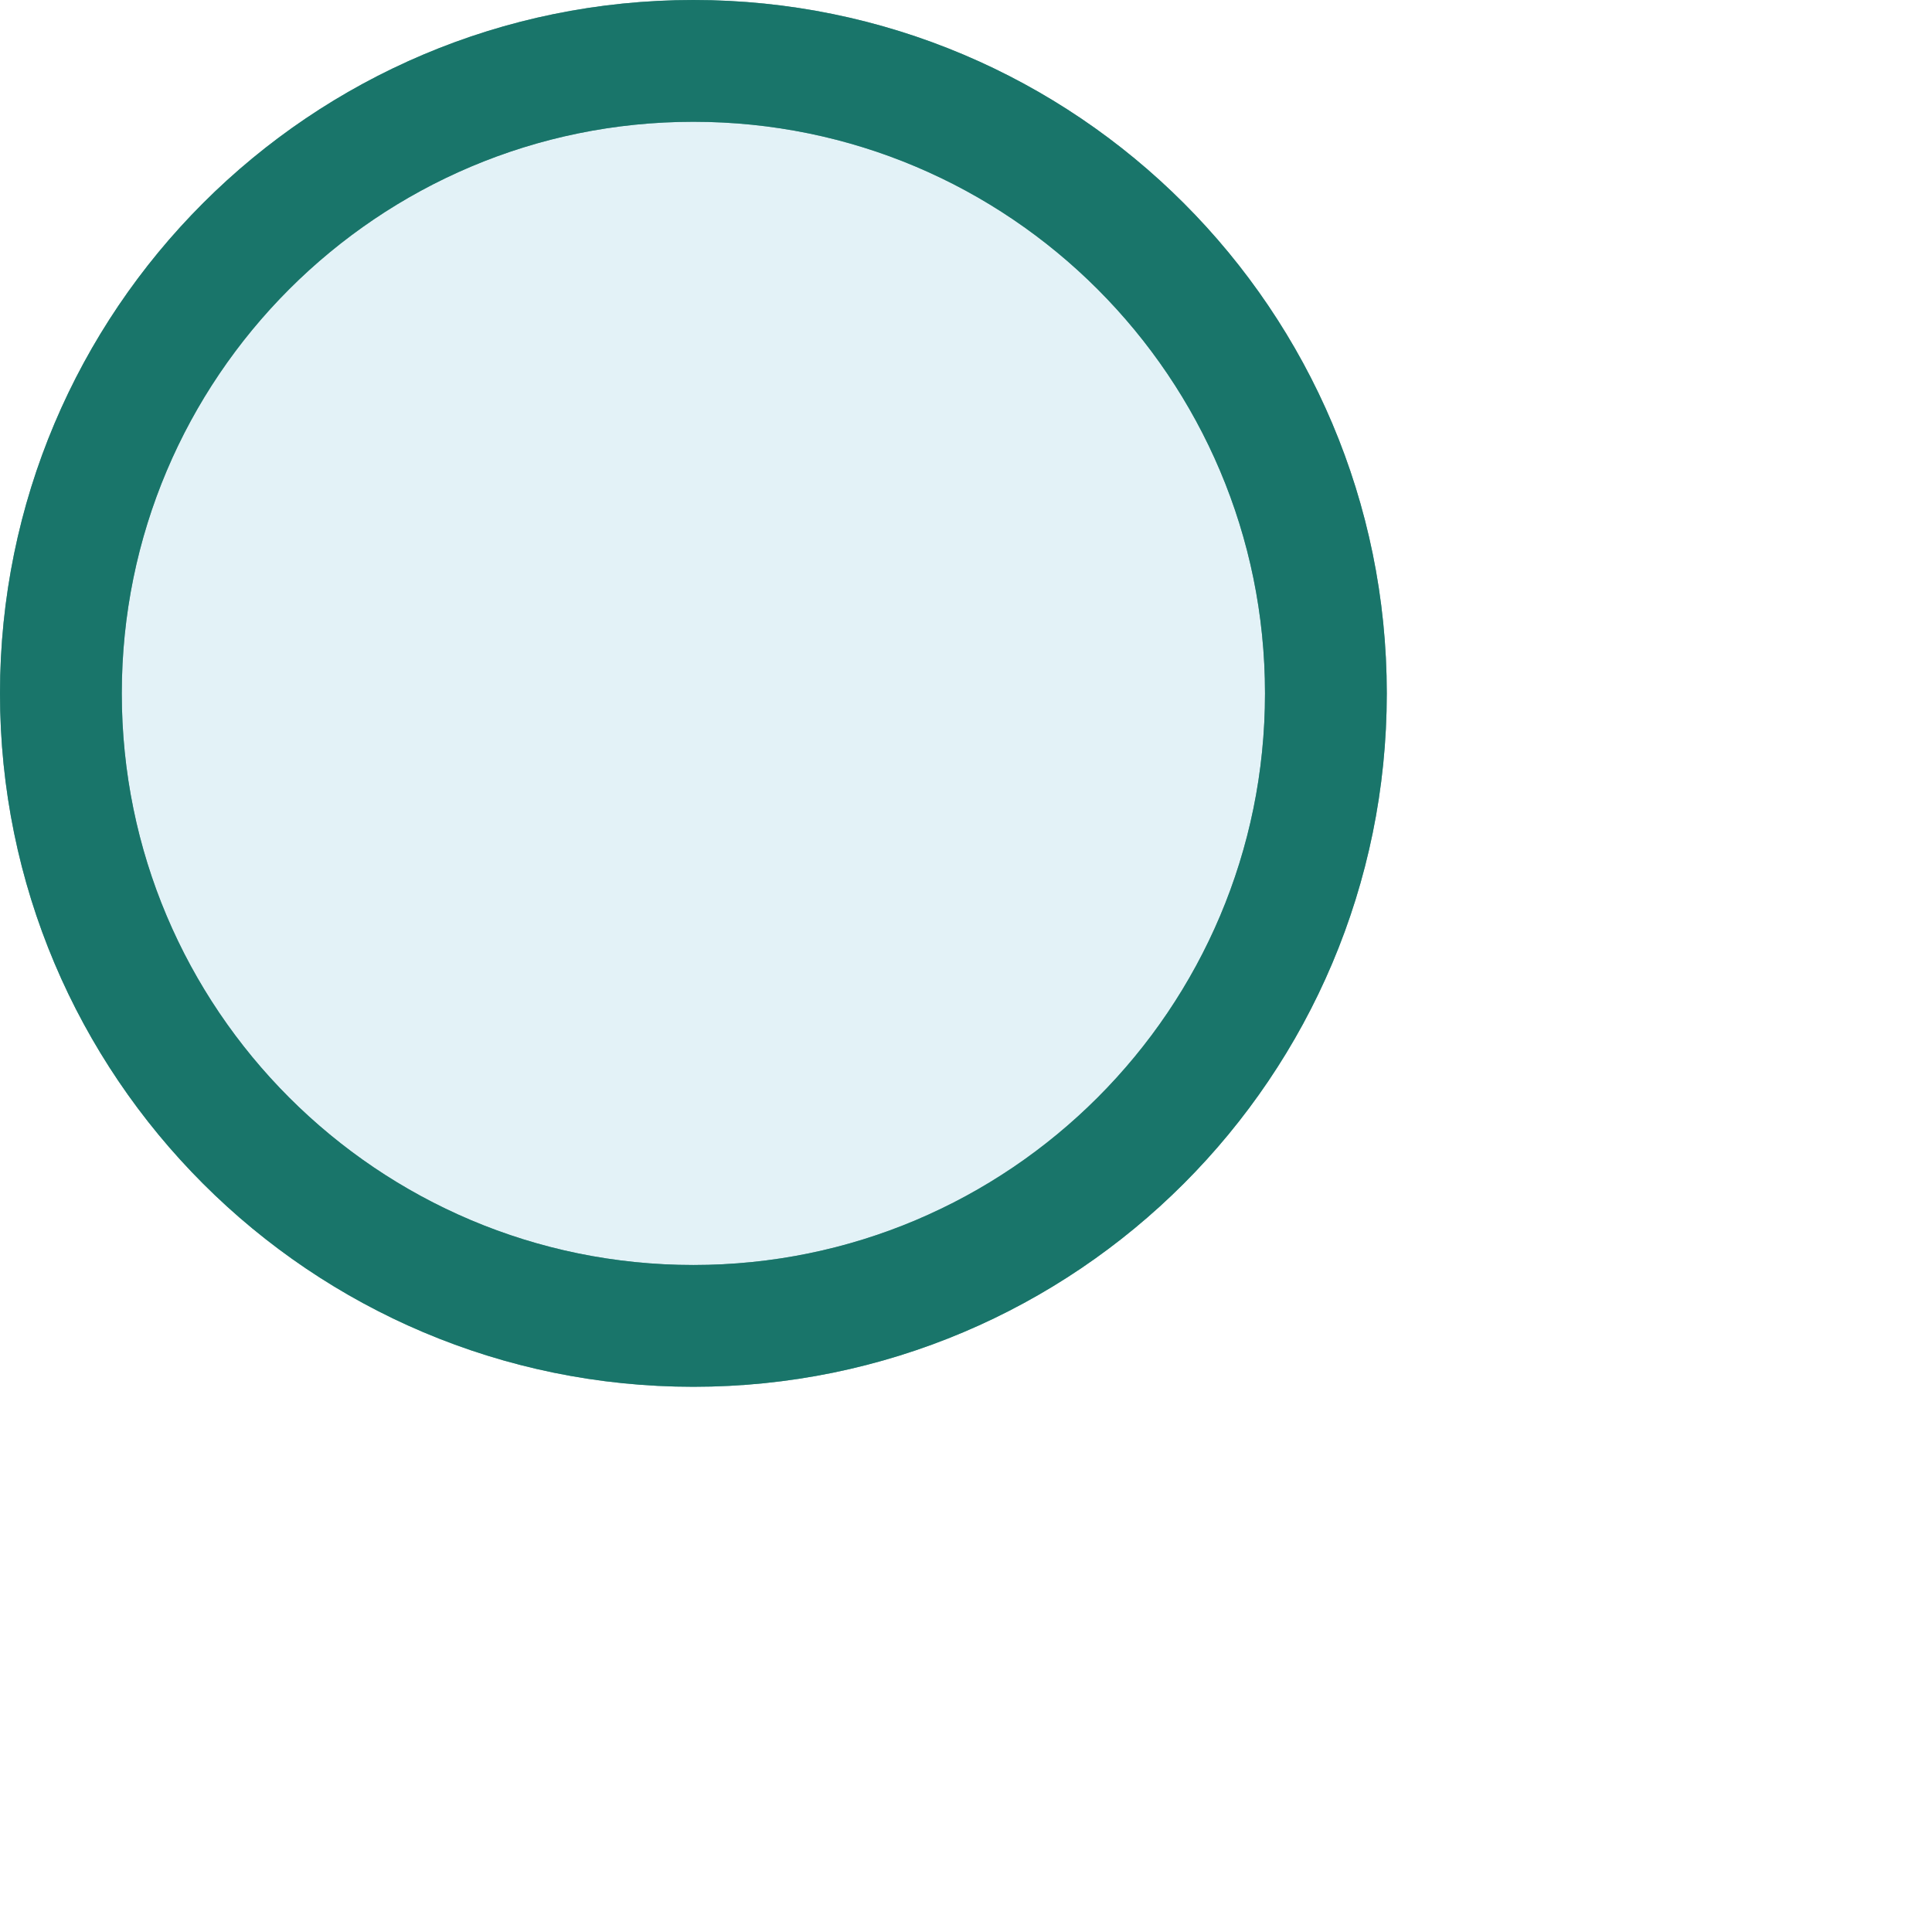
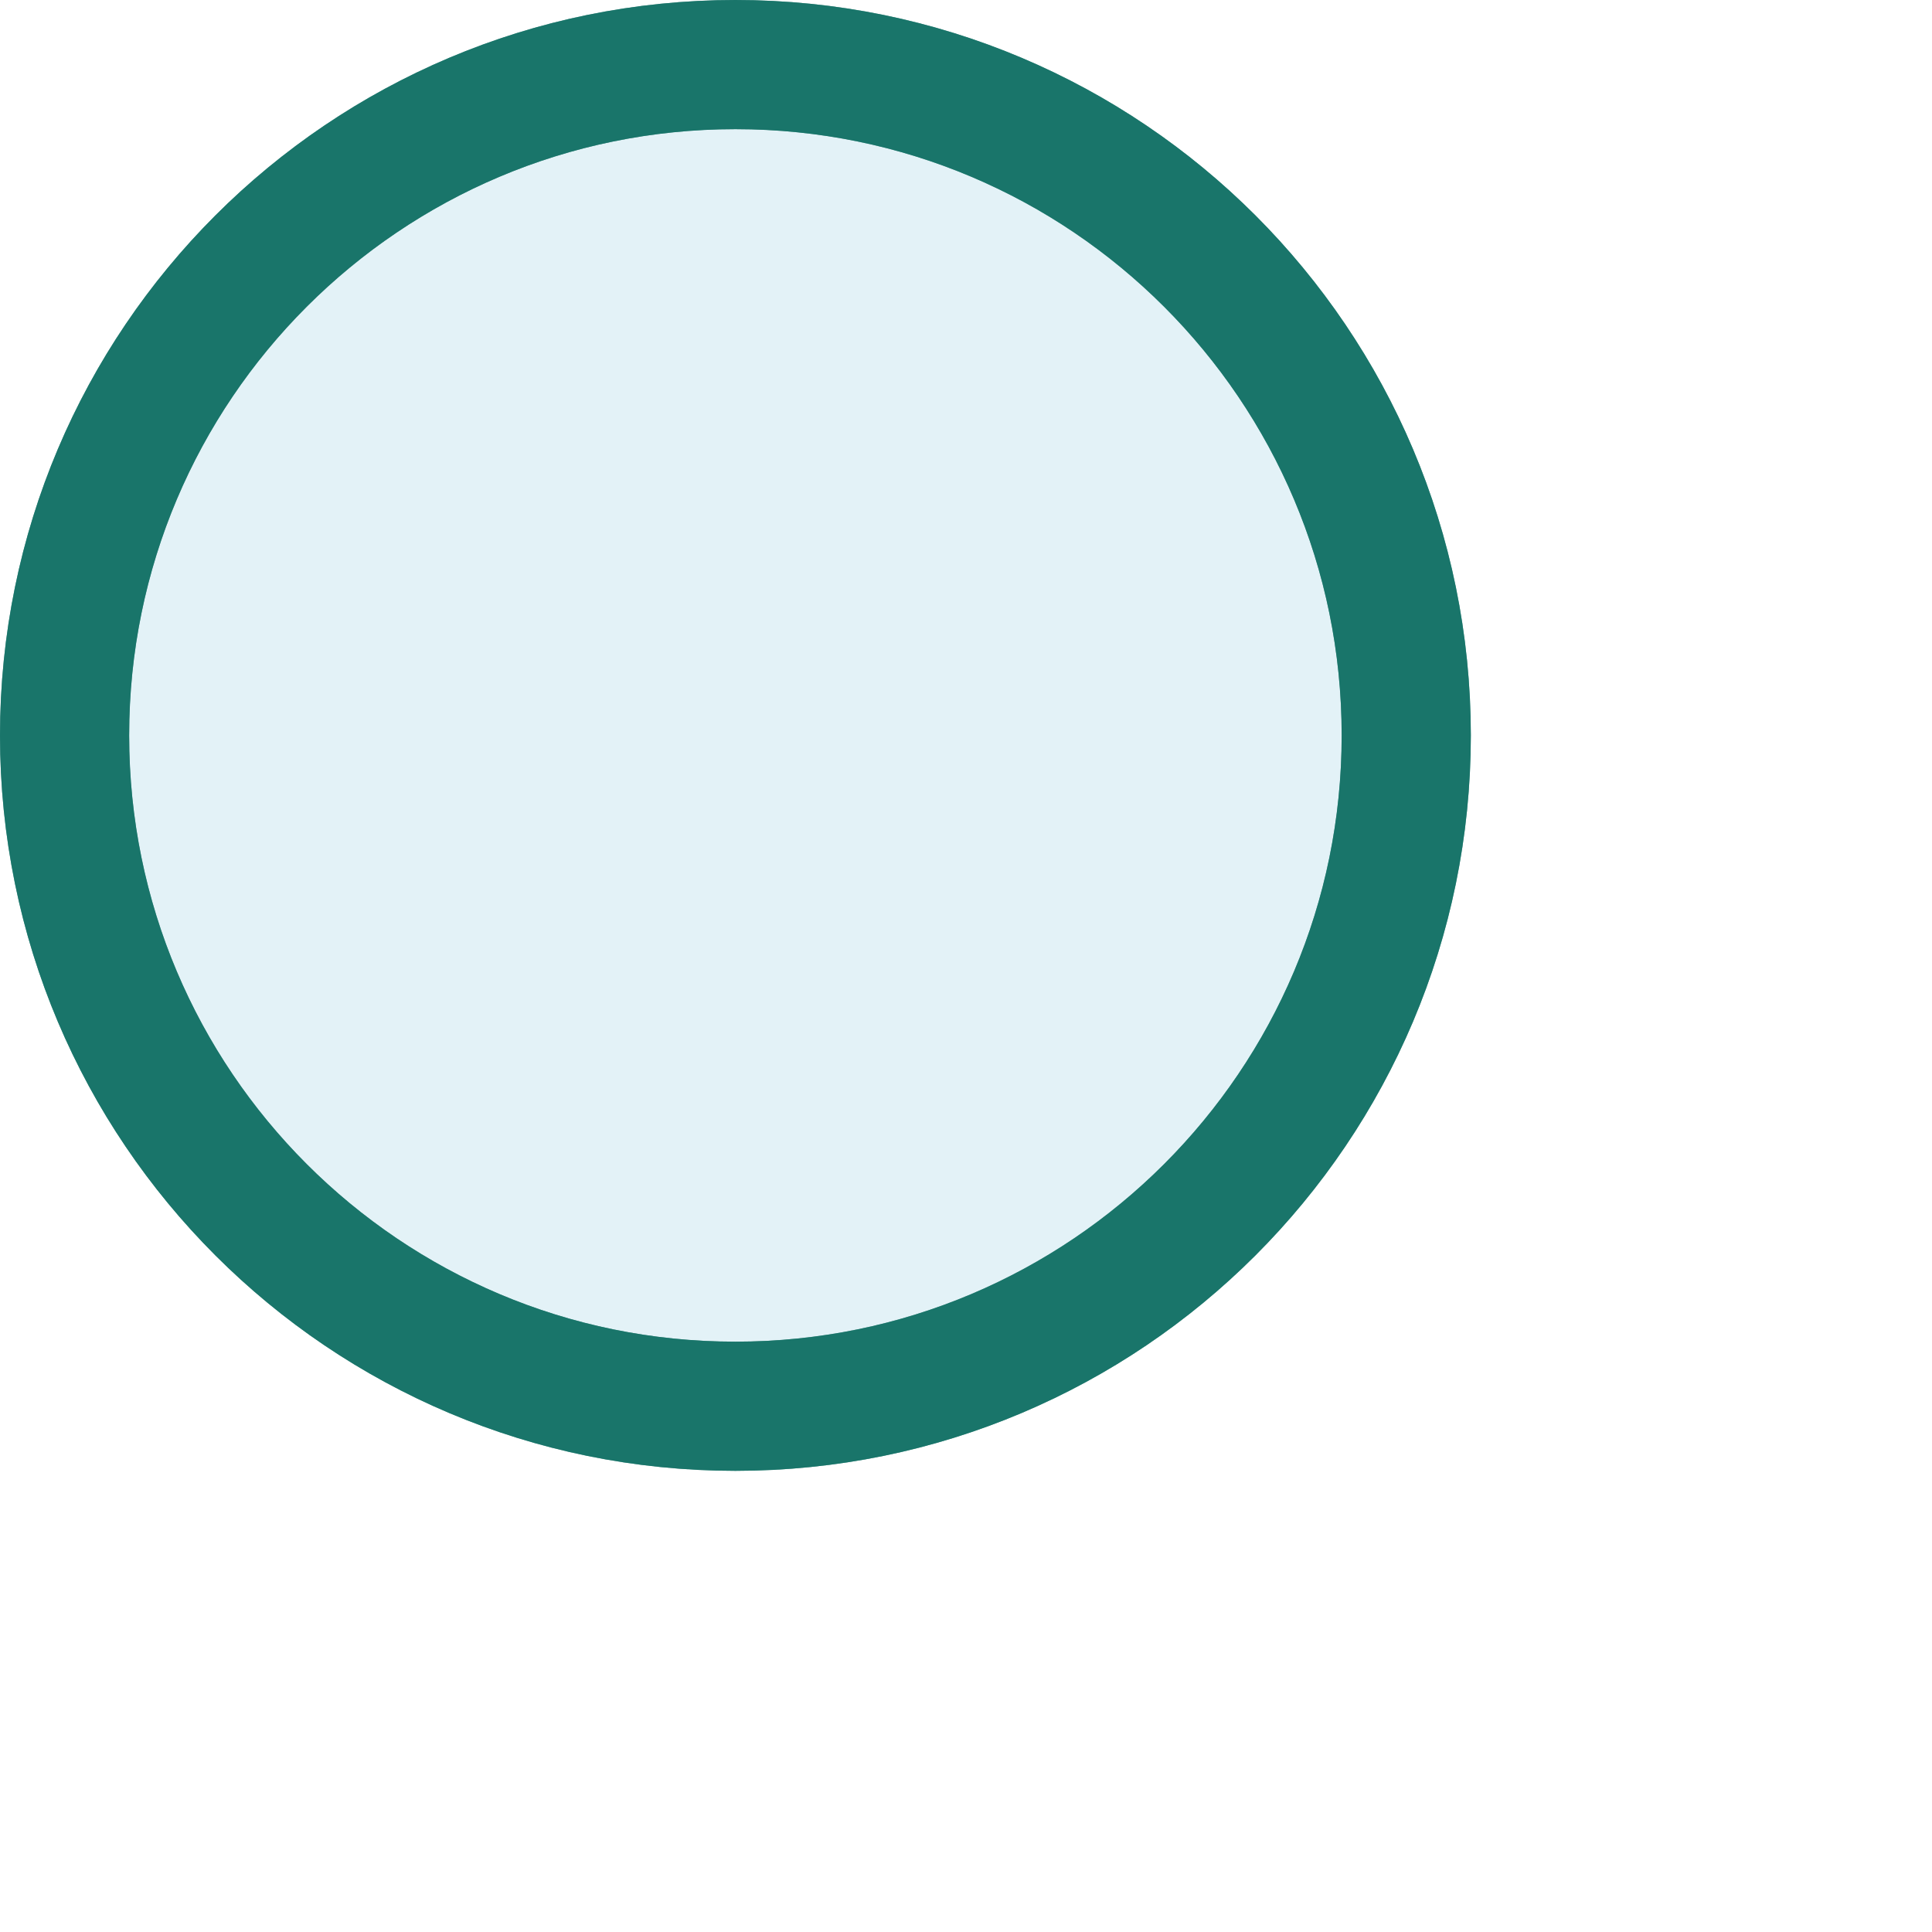
- <svg xmlns="http://www.w3.org/2000/svg" width="0.35in" height="0.35in">
+ <svg xmlns="http://www.w3.org/2000/svg" width="0.33in" height="0.33in">
  <path fill-rule="evenodd" stroke="rgb(25, 117, 106)" stroke-width="2.118px" stroke-linecap="butt" stroke-linejoin="miter" opacity="0.671" fill="rgb(213, 235, 243)" d="M12.059,1.059 C18.134,1.059 23.059,5.984 23.059,12.059 C23.059,18.134 18.134,23.059 12.059,23.059 C5.984,23.059 1.059,18.134 1.059,12.059 C1.059,5.984 5.984,1.059 12.059,1.059 Z" />
  <path fill-rule="evenodd" stroke="rgb(25, 117, 106)" stroke-width="2.118px" stroke-linecap="butt" stroke-linejoin="miter" fill="none" d="M12.059,1.059 C18.134,1.059 23.059,5.984 23.059,12.059 C23.059,18.134 18.134,23.059 12.059,23.059 C5.984,23.059 1.059,18.134 1.059,12.059 C1.059,5.984 5.984,1.059 12.059,1.059 Z" />
</svg>
